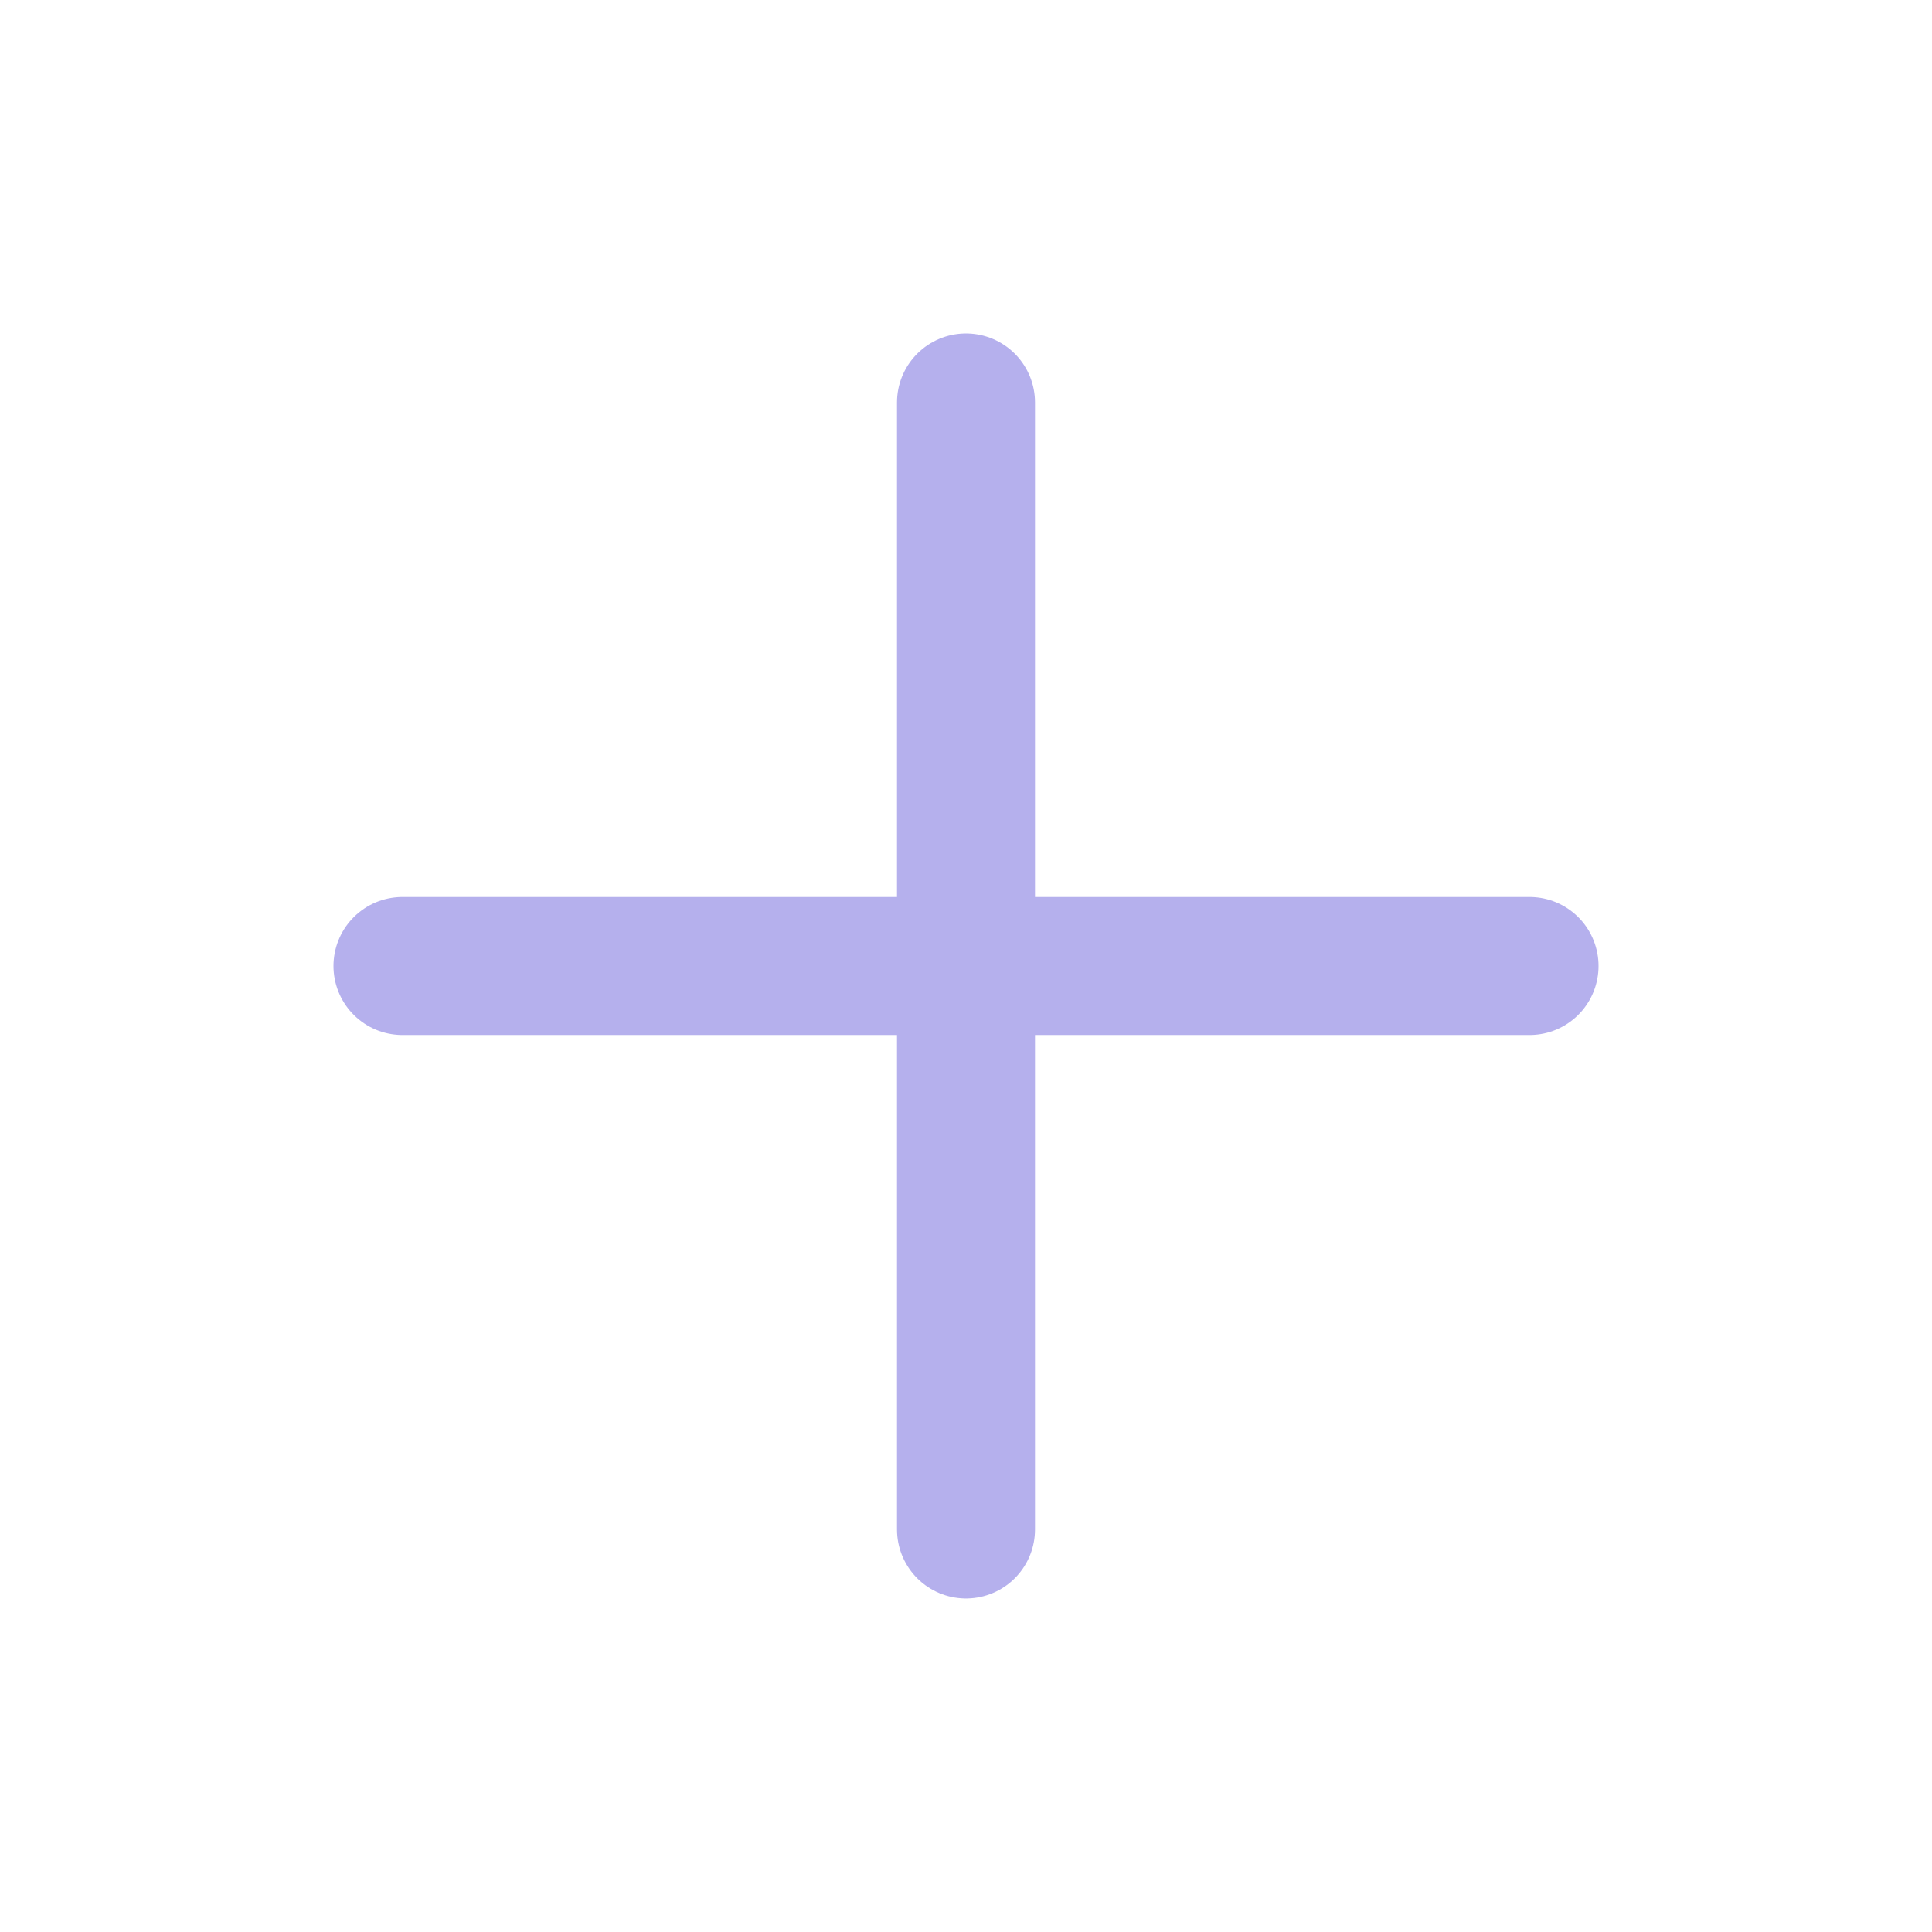
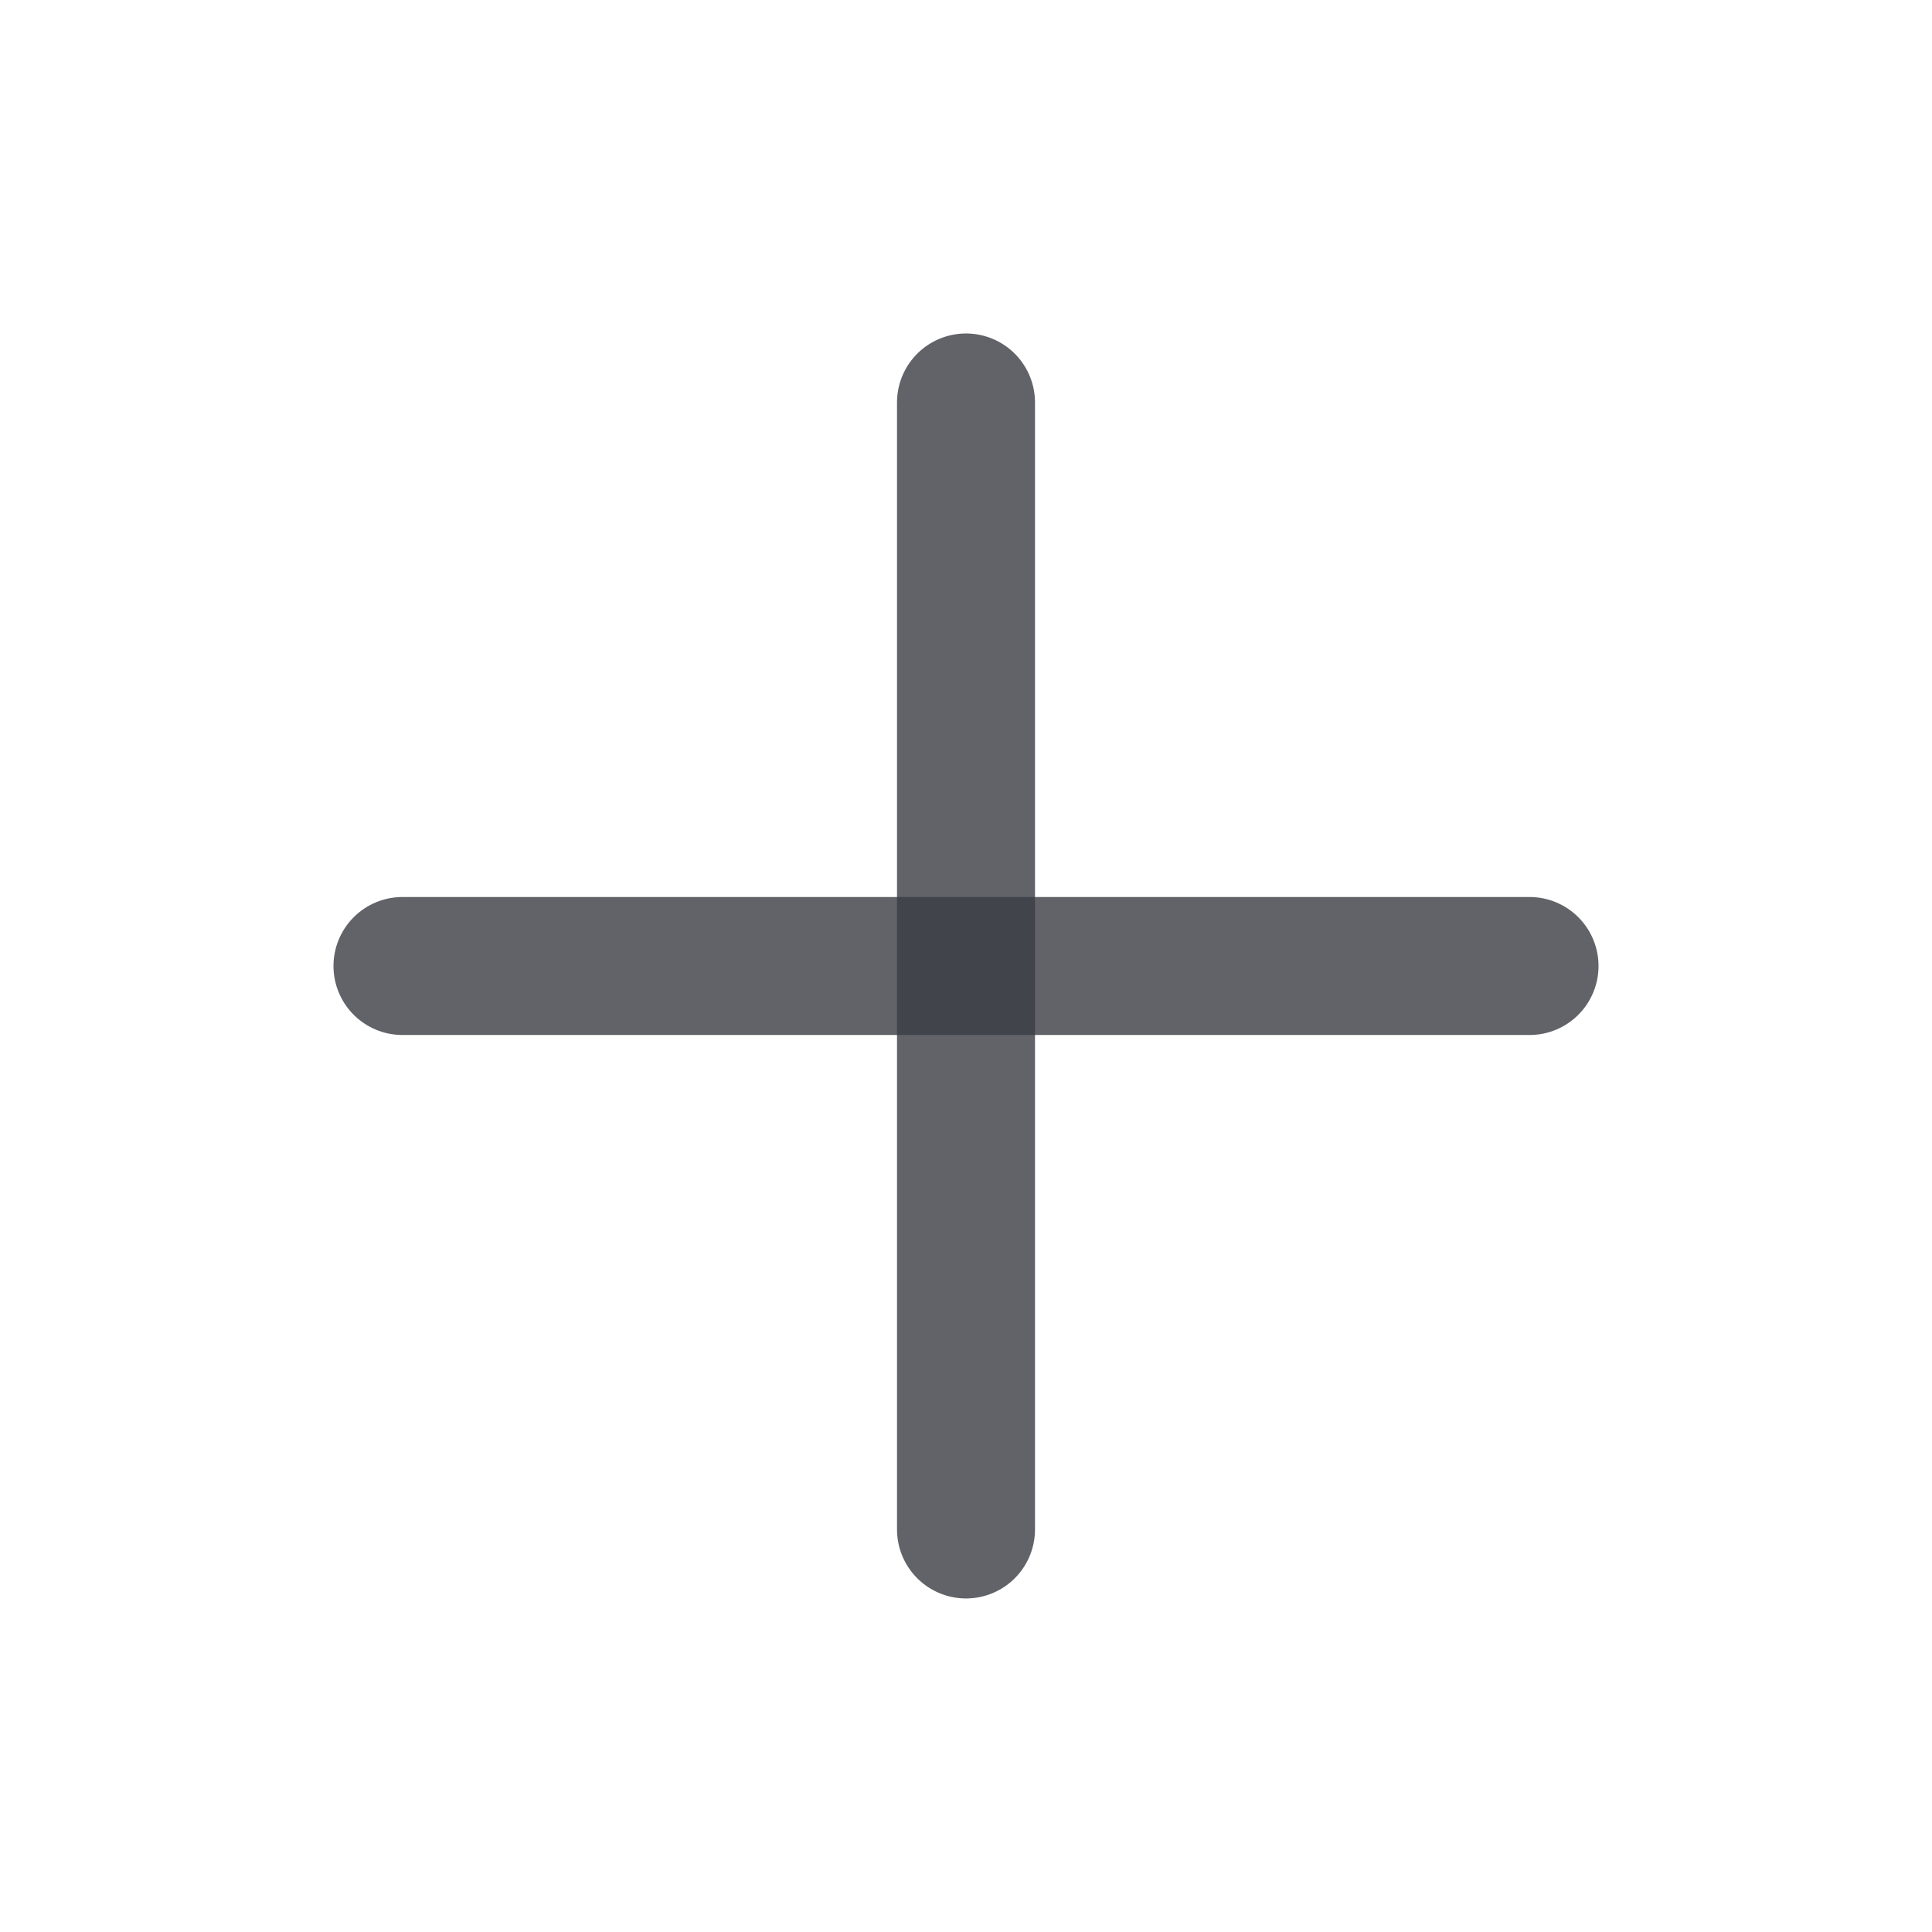
<svg xmlns="http://www.w3.org/2000/svg" width="28" height="28" viewBox="0 0 28 28" fill="none">
-   <path d="M14 5.833V22.166" stroke="#B5B0ED" stroke-width="2" stroke-linecap="round" stroke-linejoin="round" />
-   <path d="M5.833 14H22.167" stroke="#B5B0ED" stroke-width="2" stroke-linecap="round" stroke-linejoin="round" />
+   <path d="M14 5.833V22.166" stroke="#3A3D42" stroke-opacity="0.8" stroke-width="2" stroke-linecap="round" stroke-linejoin="round" />
+   <path d="M5.833 14H22.167" stroke="#3A3D42" stroke-opacity="0.8" stroke-width="2" stroke-linecap="round" stroke-linejoin="round" />
</svg>
